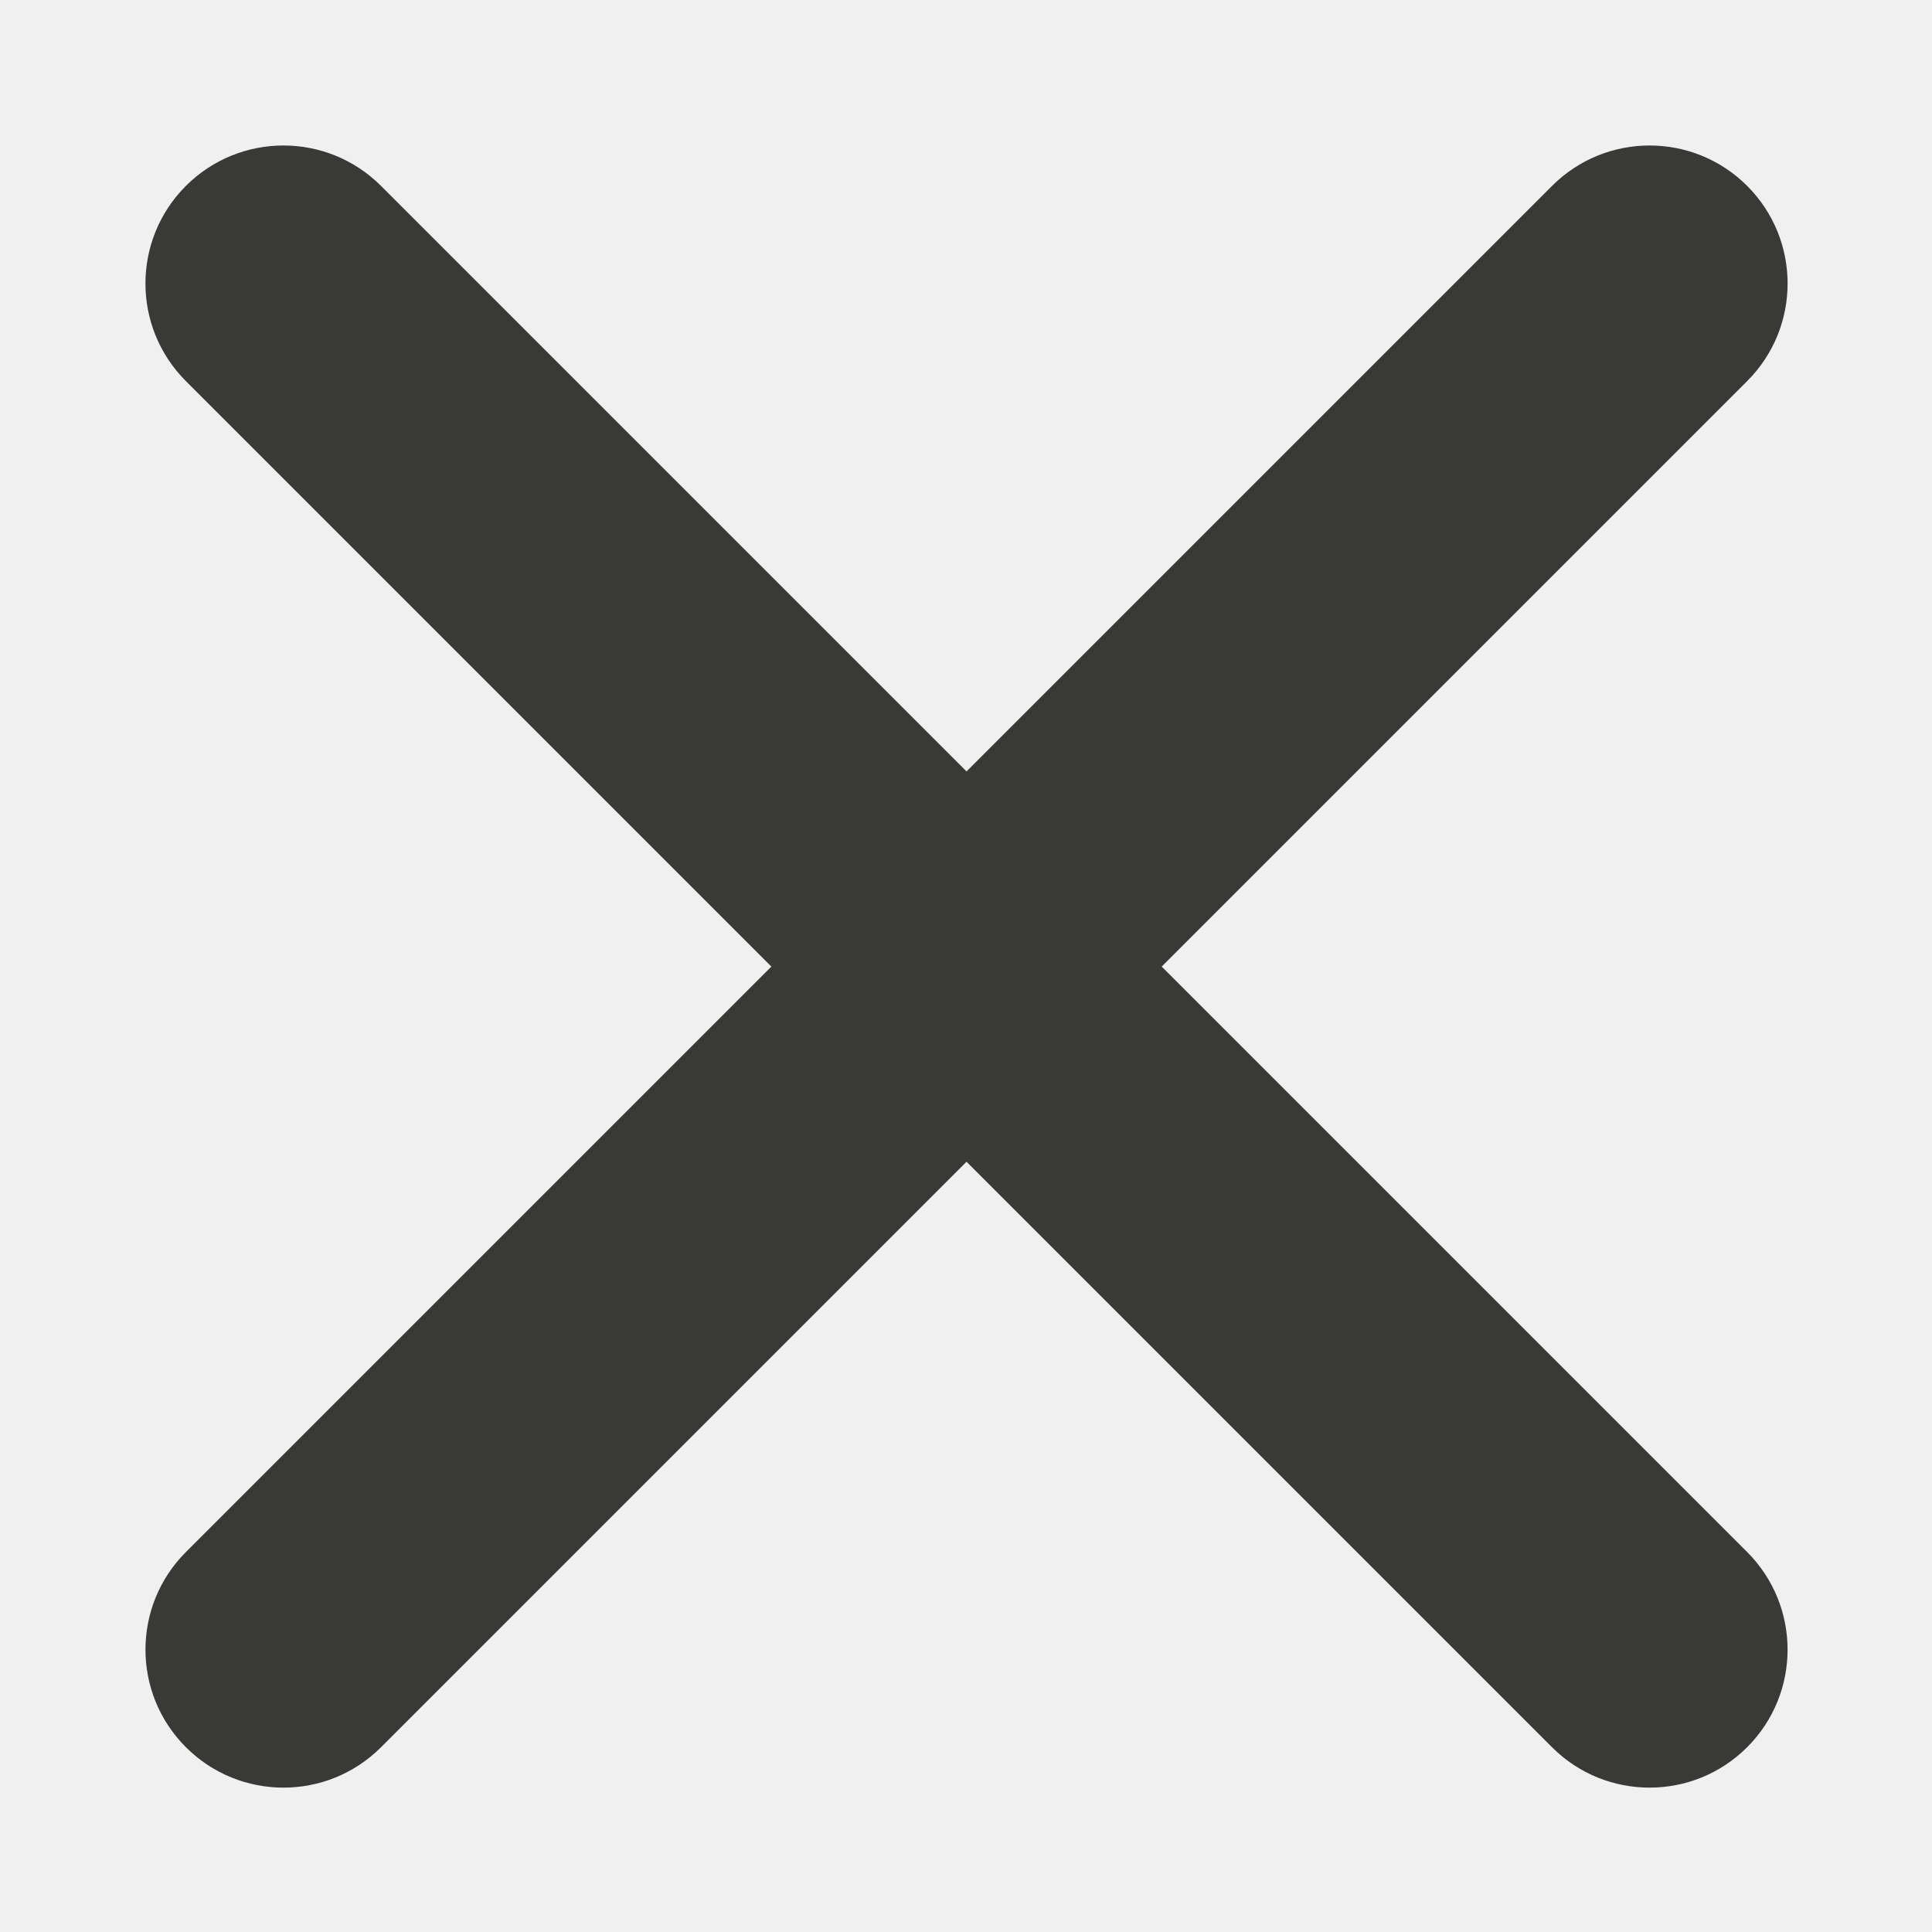
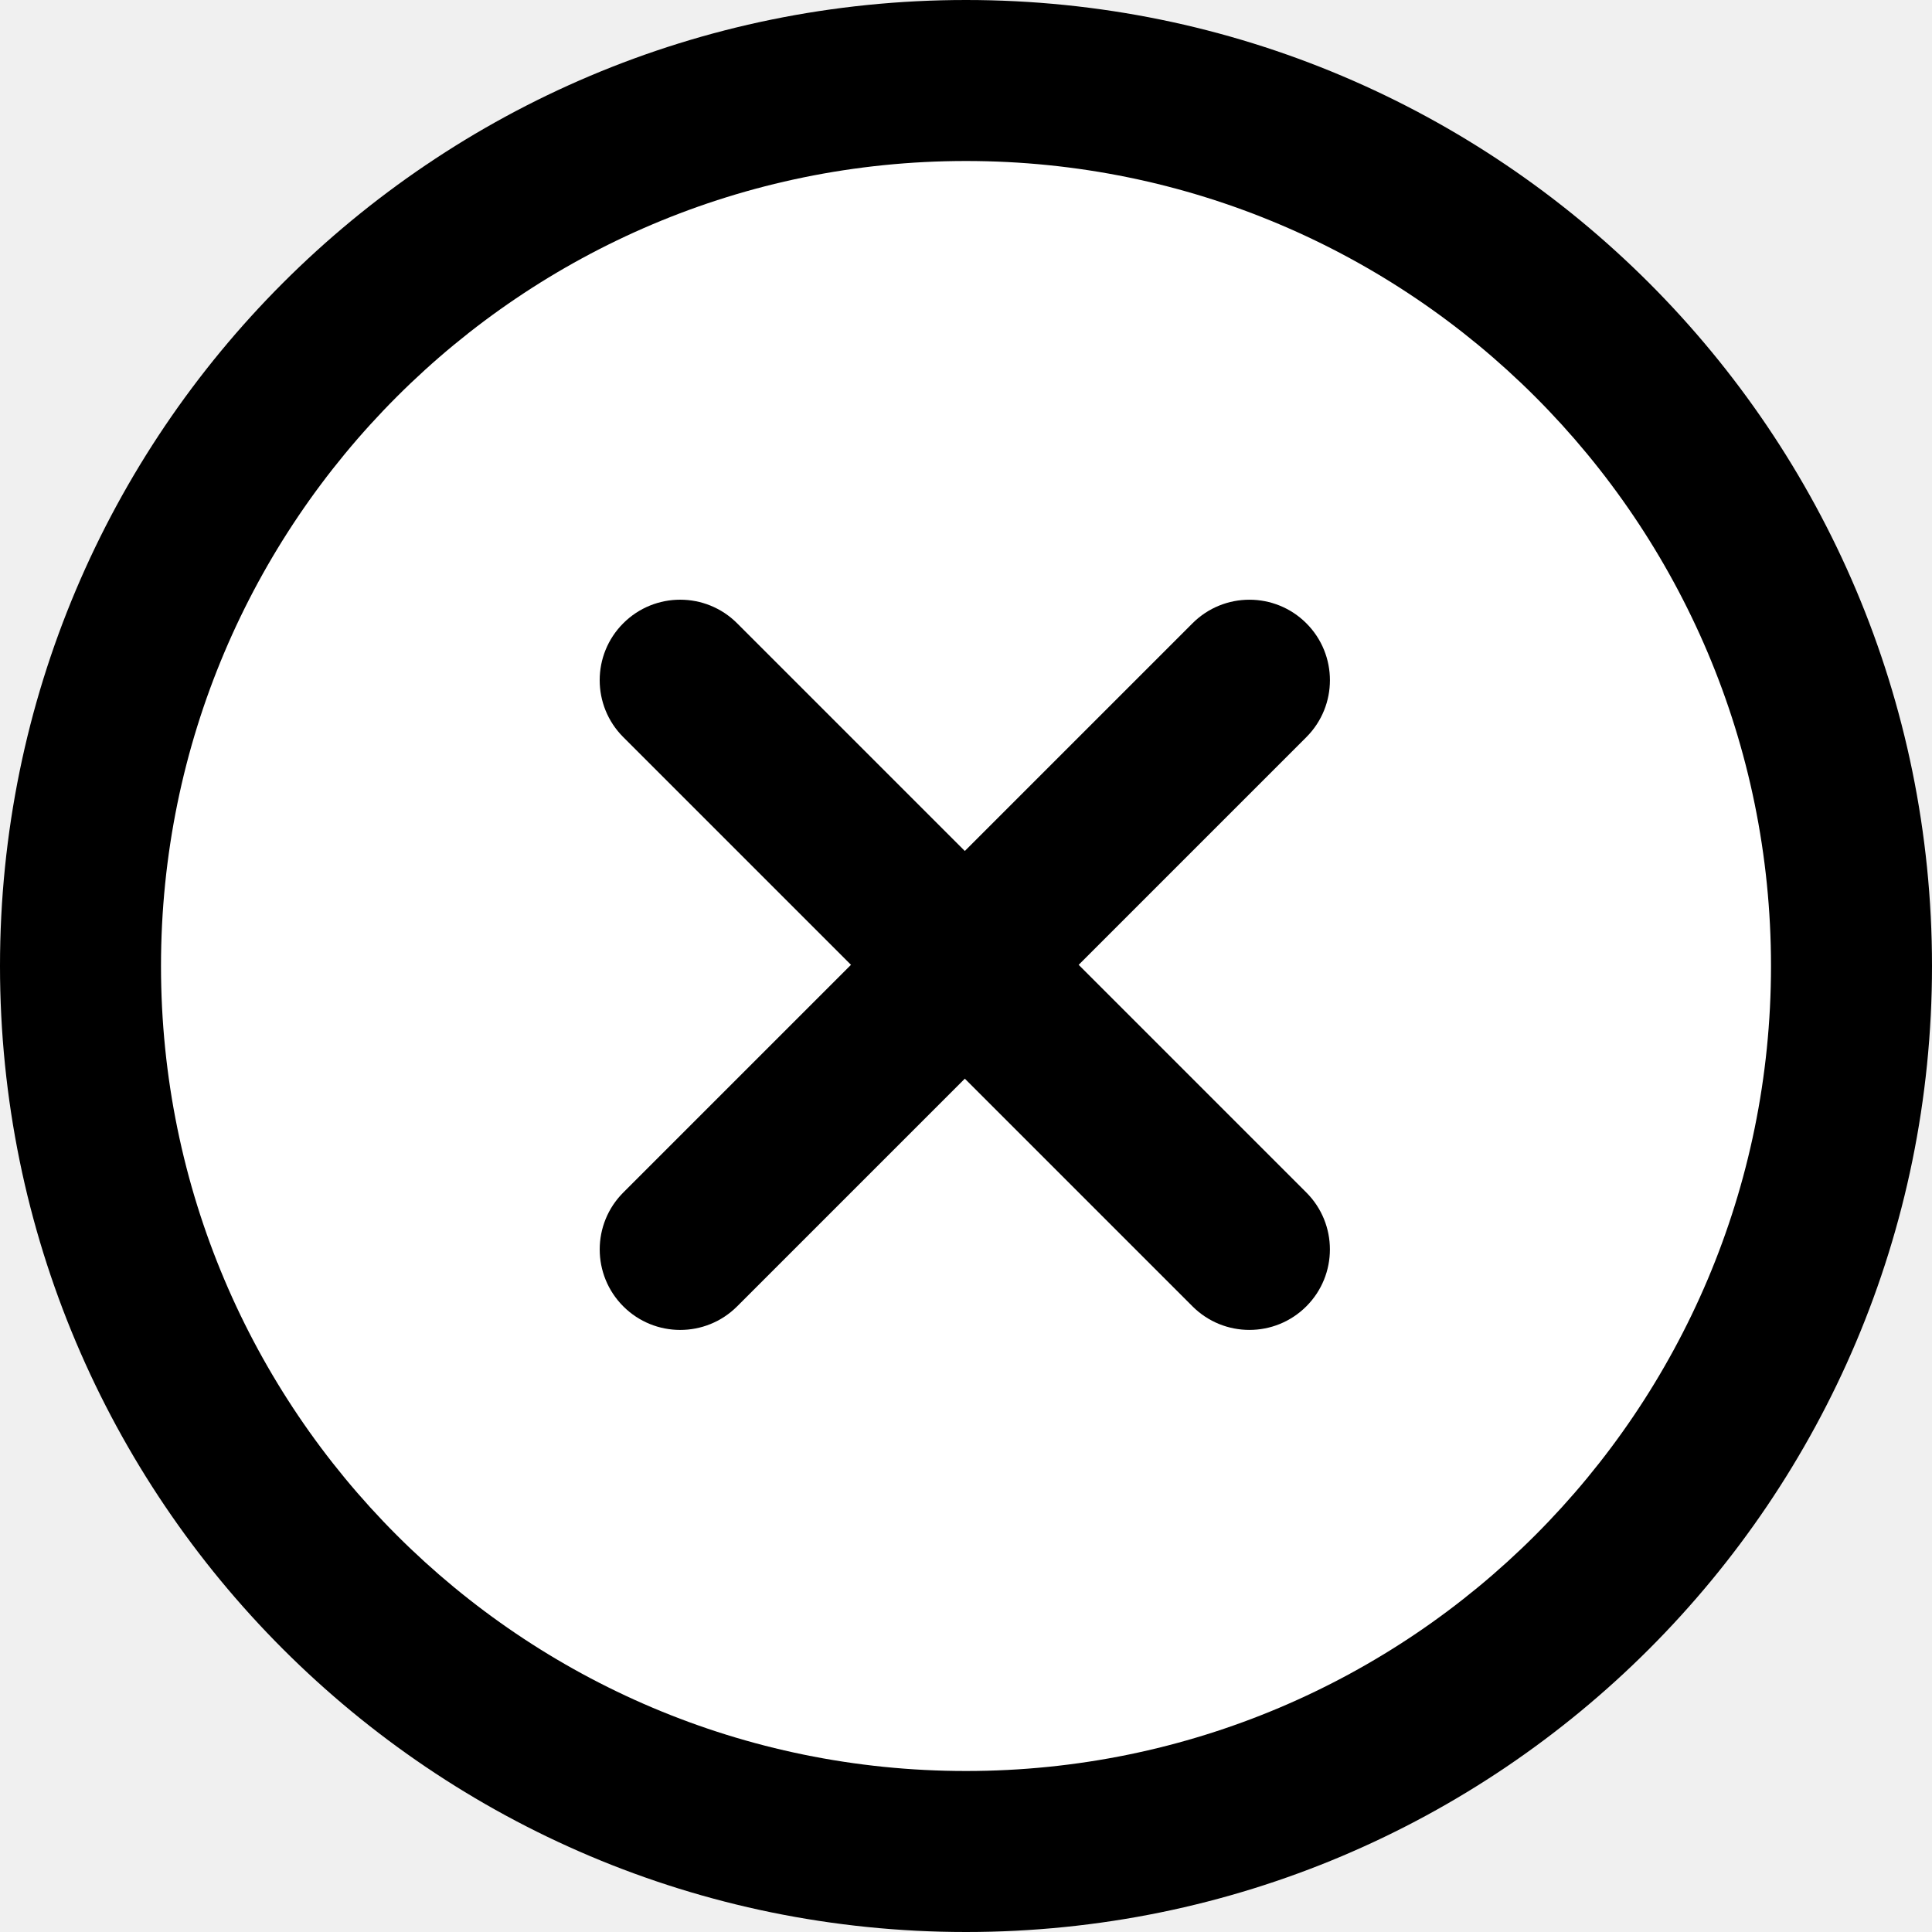
- <svg xmlns="http://www.w3.org/2000/svg" width="14" height="14" viewBox="0 0 14 14" fill="none">
-   <rect x="0.64" y="11.954" width="16" height="2" rx="1" transform="rotate(-45 0.639771 11.954)" fill="#393938" />
-   <rect x="2.054" y="0.64" width="16" height="2" rx="1" transform="rotate(45 2.05383 0.640015)" fill="#393938" />
+ <svg xmlns="http://www.w3.org/2000/svg" width="48" height="48" viewBox="0 0 48 48" fill="none">
+   <circle cx="24" cy="24" r="24" fill="black" />
+   <circle cx="24" cy="24" r="20" fill="white" />
+   <rect x="14.071" y="31.042" width="24" height="4" rx="2" transform="rotate(-45 14.071 31.0416)" fill="black" />
+   <rect x="31.042" y="33.87" width="24" height="4" rx="2" transform="rotate(-135 31.0416 33.8701)" fill="black" />
</svg>
